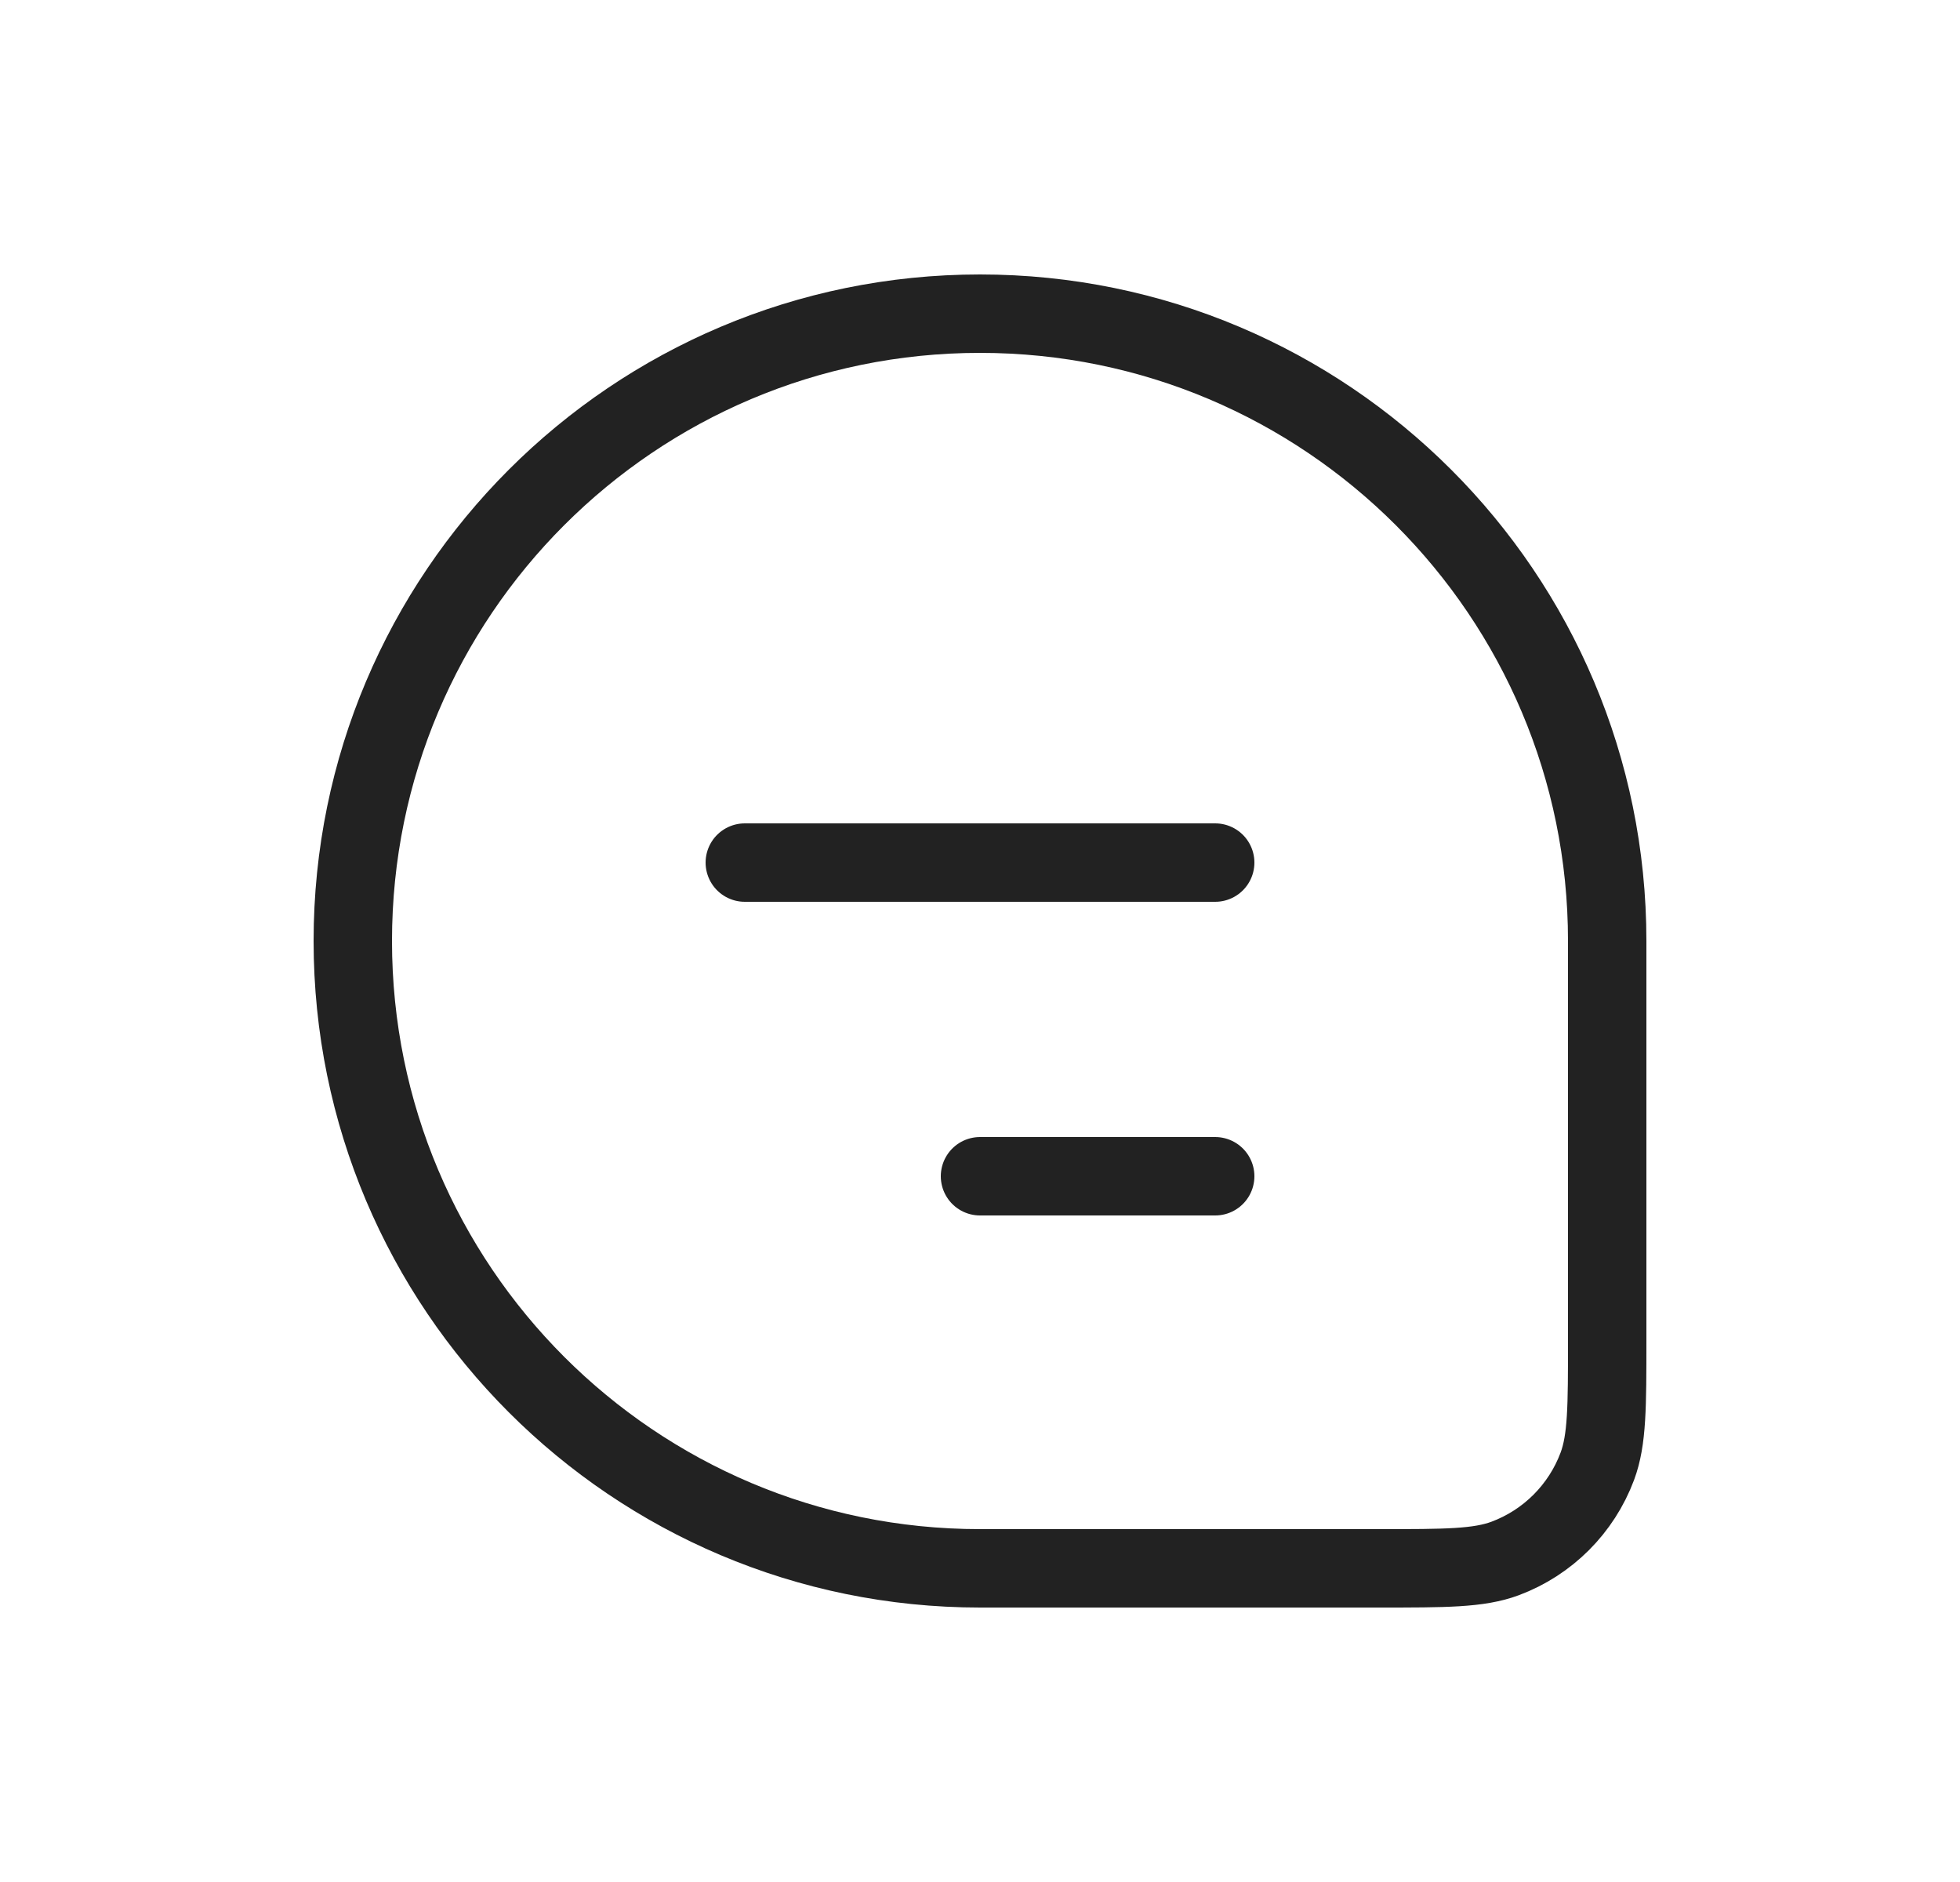
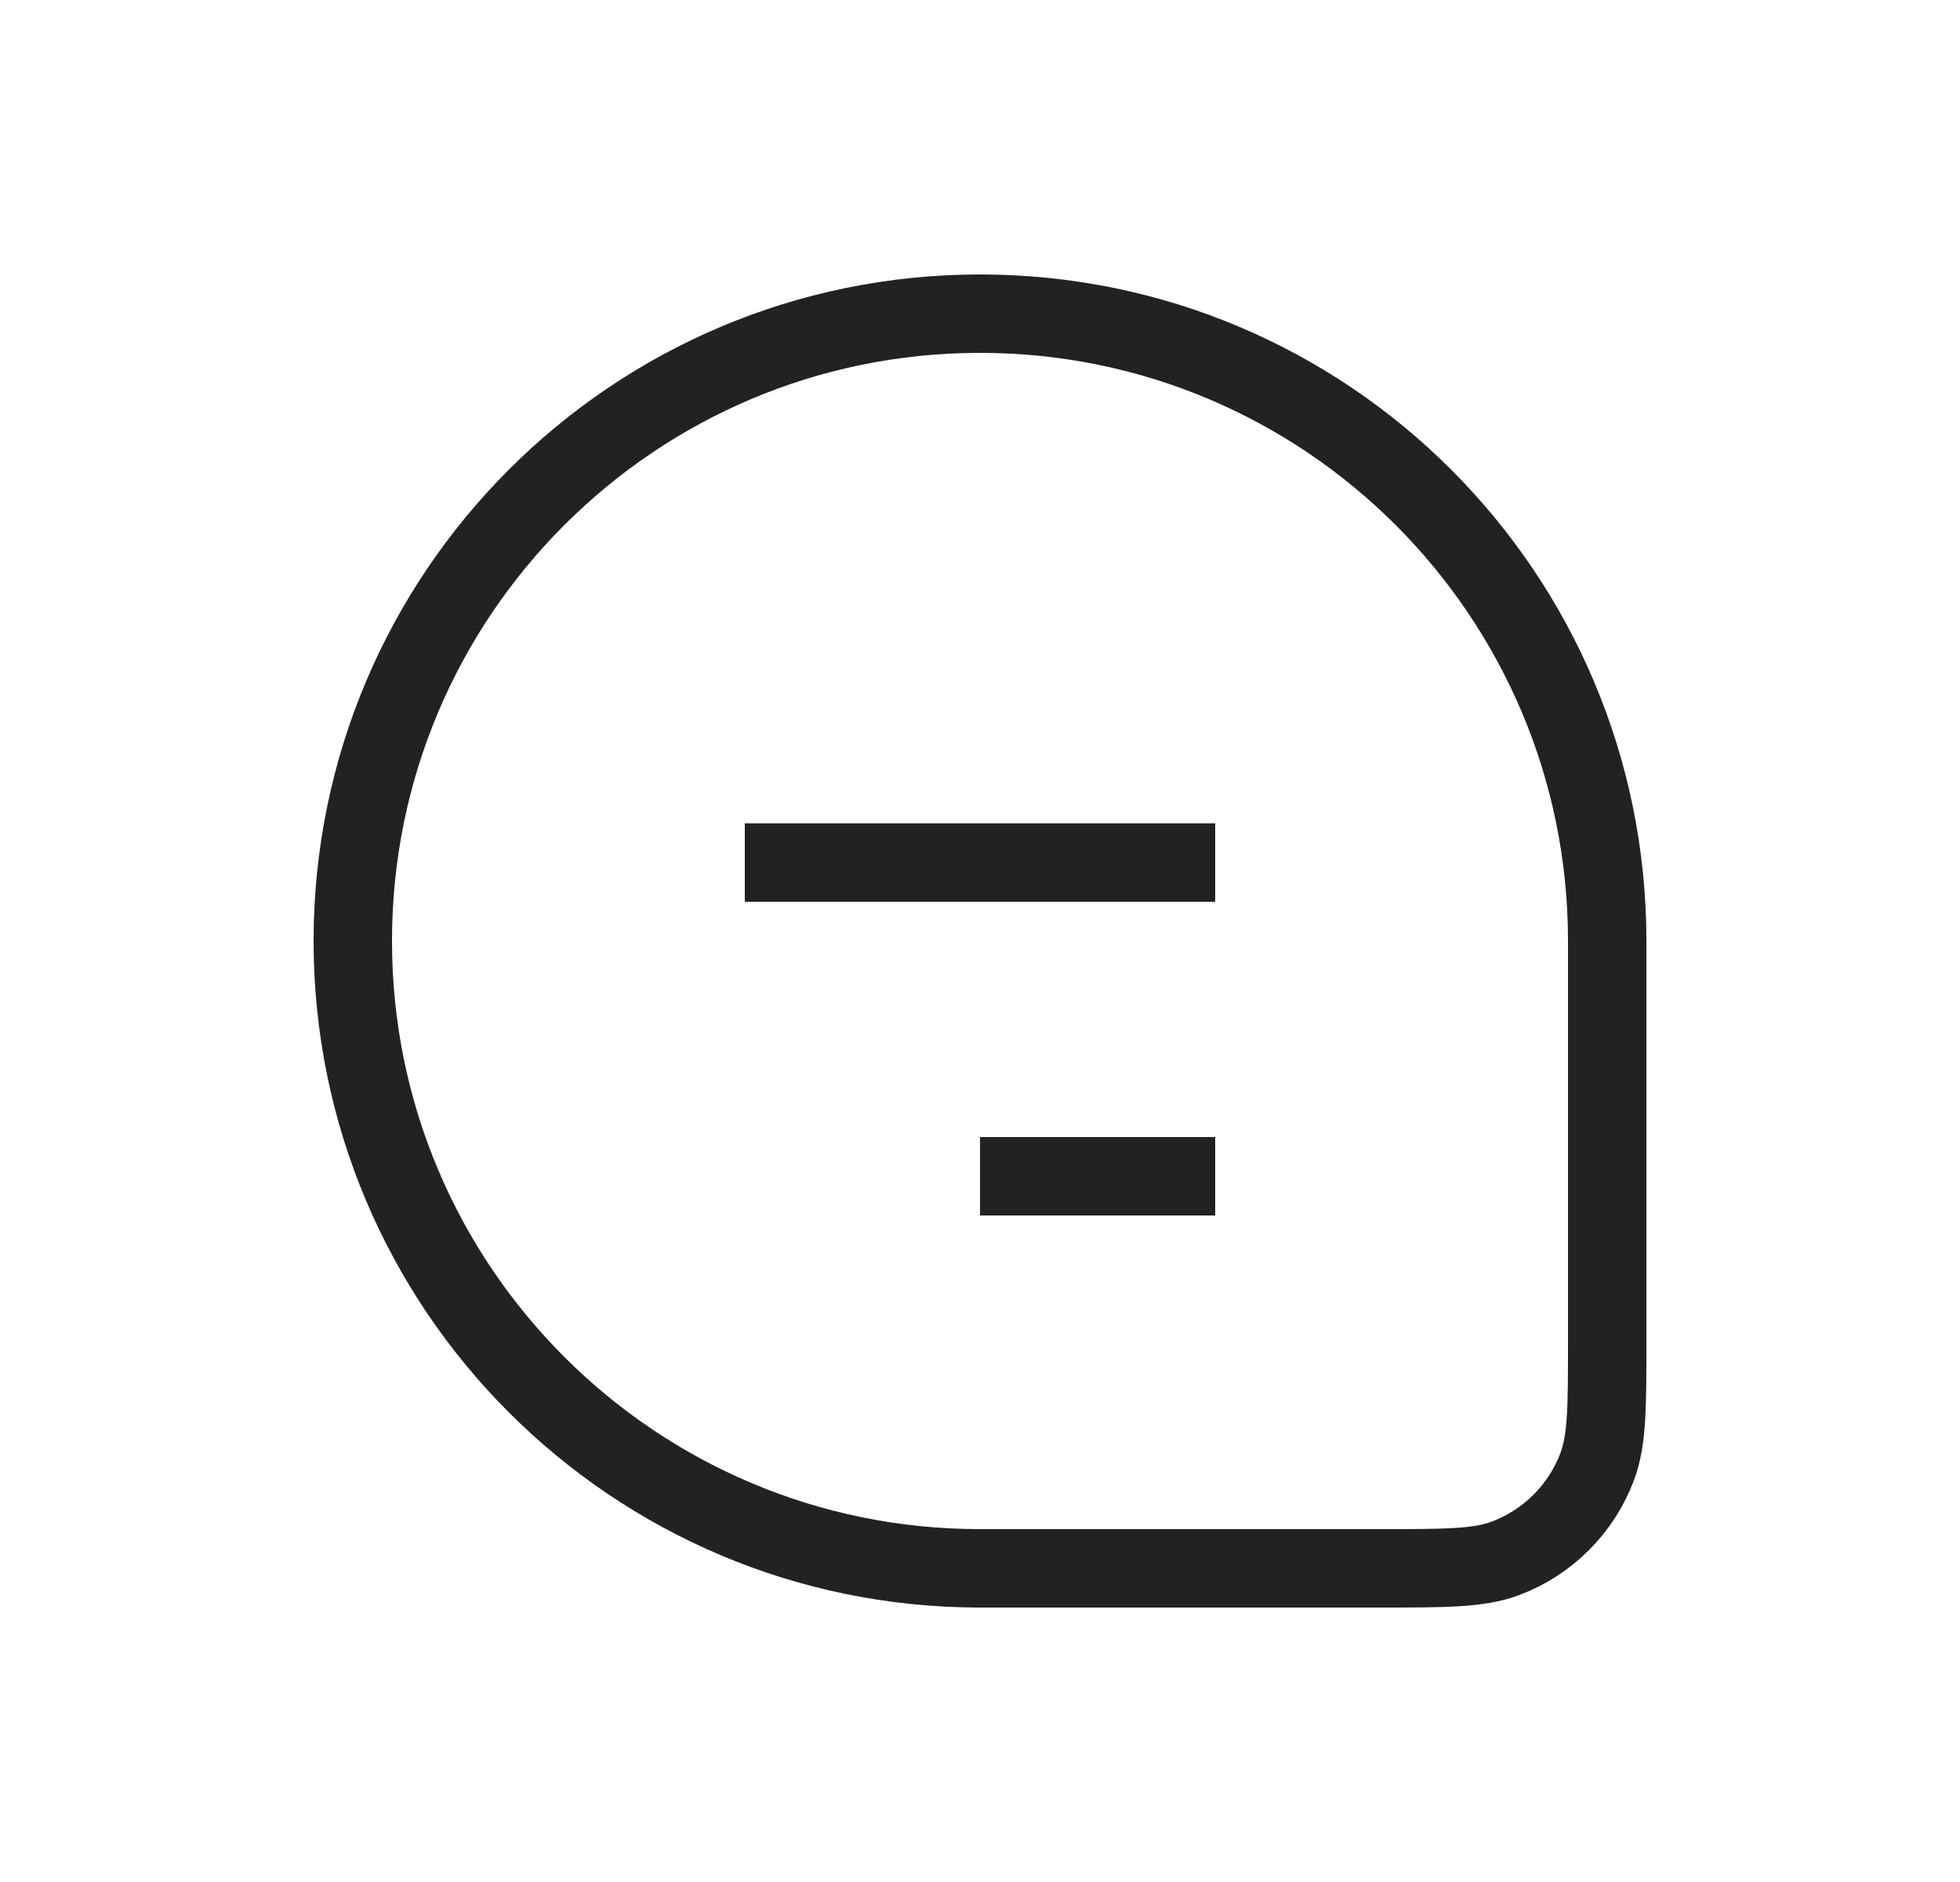
<svg xmlns="http://www.w3.org/2000/svg" width="25" height="24" viewBox="0 0 25 24" fill="none">
  <g id="Chat_light">
    <path id="Rectangle 1" d="M4.5 12C4.5 7.582 8.082 4 12.5 4V4C16.918 4 20.5 7.582 20.5 12V17.091C20.5 17.938 20.5 18.361 20.374 18.699C20.171 19.242 19.742 19.671 19.199 19.874C18.861 20 18.438 20 17.591 20H12.5C8.082 20 4.5 16.418 4.5 12V12Z" stroke="#222222" />
-     <path id="Vector 7" d="M9.5 11L15.5 11" stroke="#222222" stroke-linecap="round" stroke-linejoin="round" />
-     <path id="Vector 8" d="M12.5 15H15.5" stroke="#222222" stroke-linecap="round" stroke-linejoin="round" />
+     <path id="Vector 7" d="M9.5 11L15.5 11" stroke="#222222" strokeLinecap="round" strokeLinejoin="round" />
+     <path id="Vector 8" d="M12.5 15H15.5" stroke="#222222" strokeLinecap="round" strokeLinejoin="round" />
  </g>
</svg>
